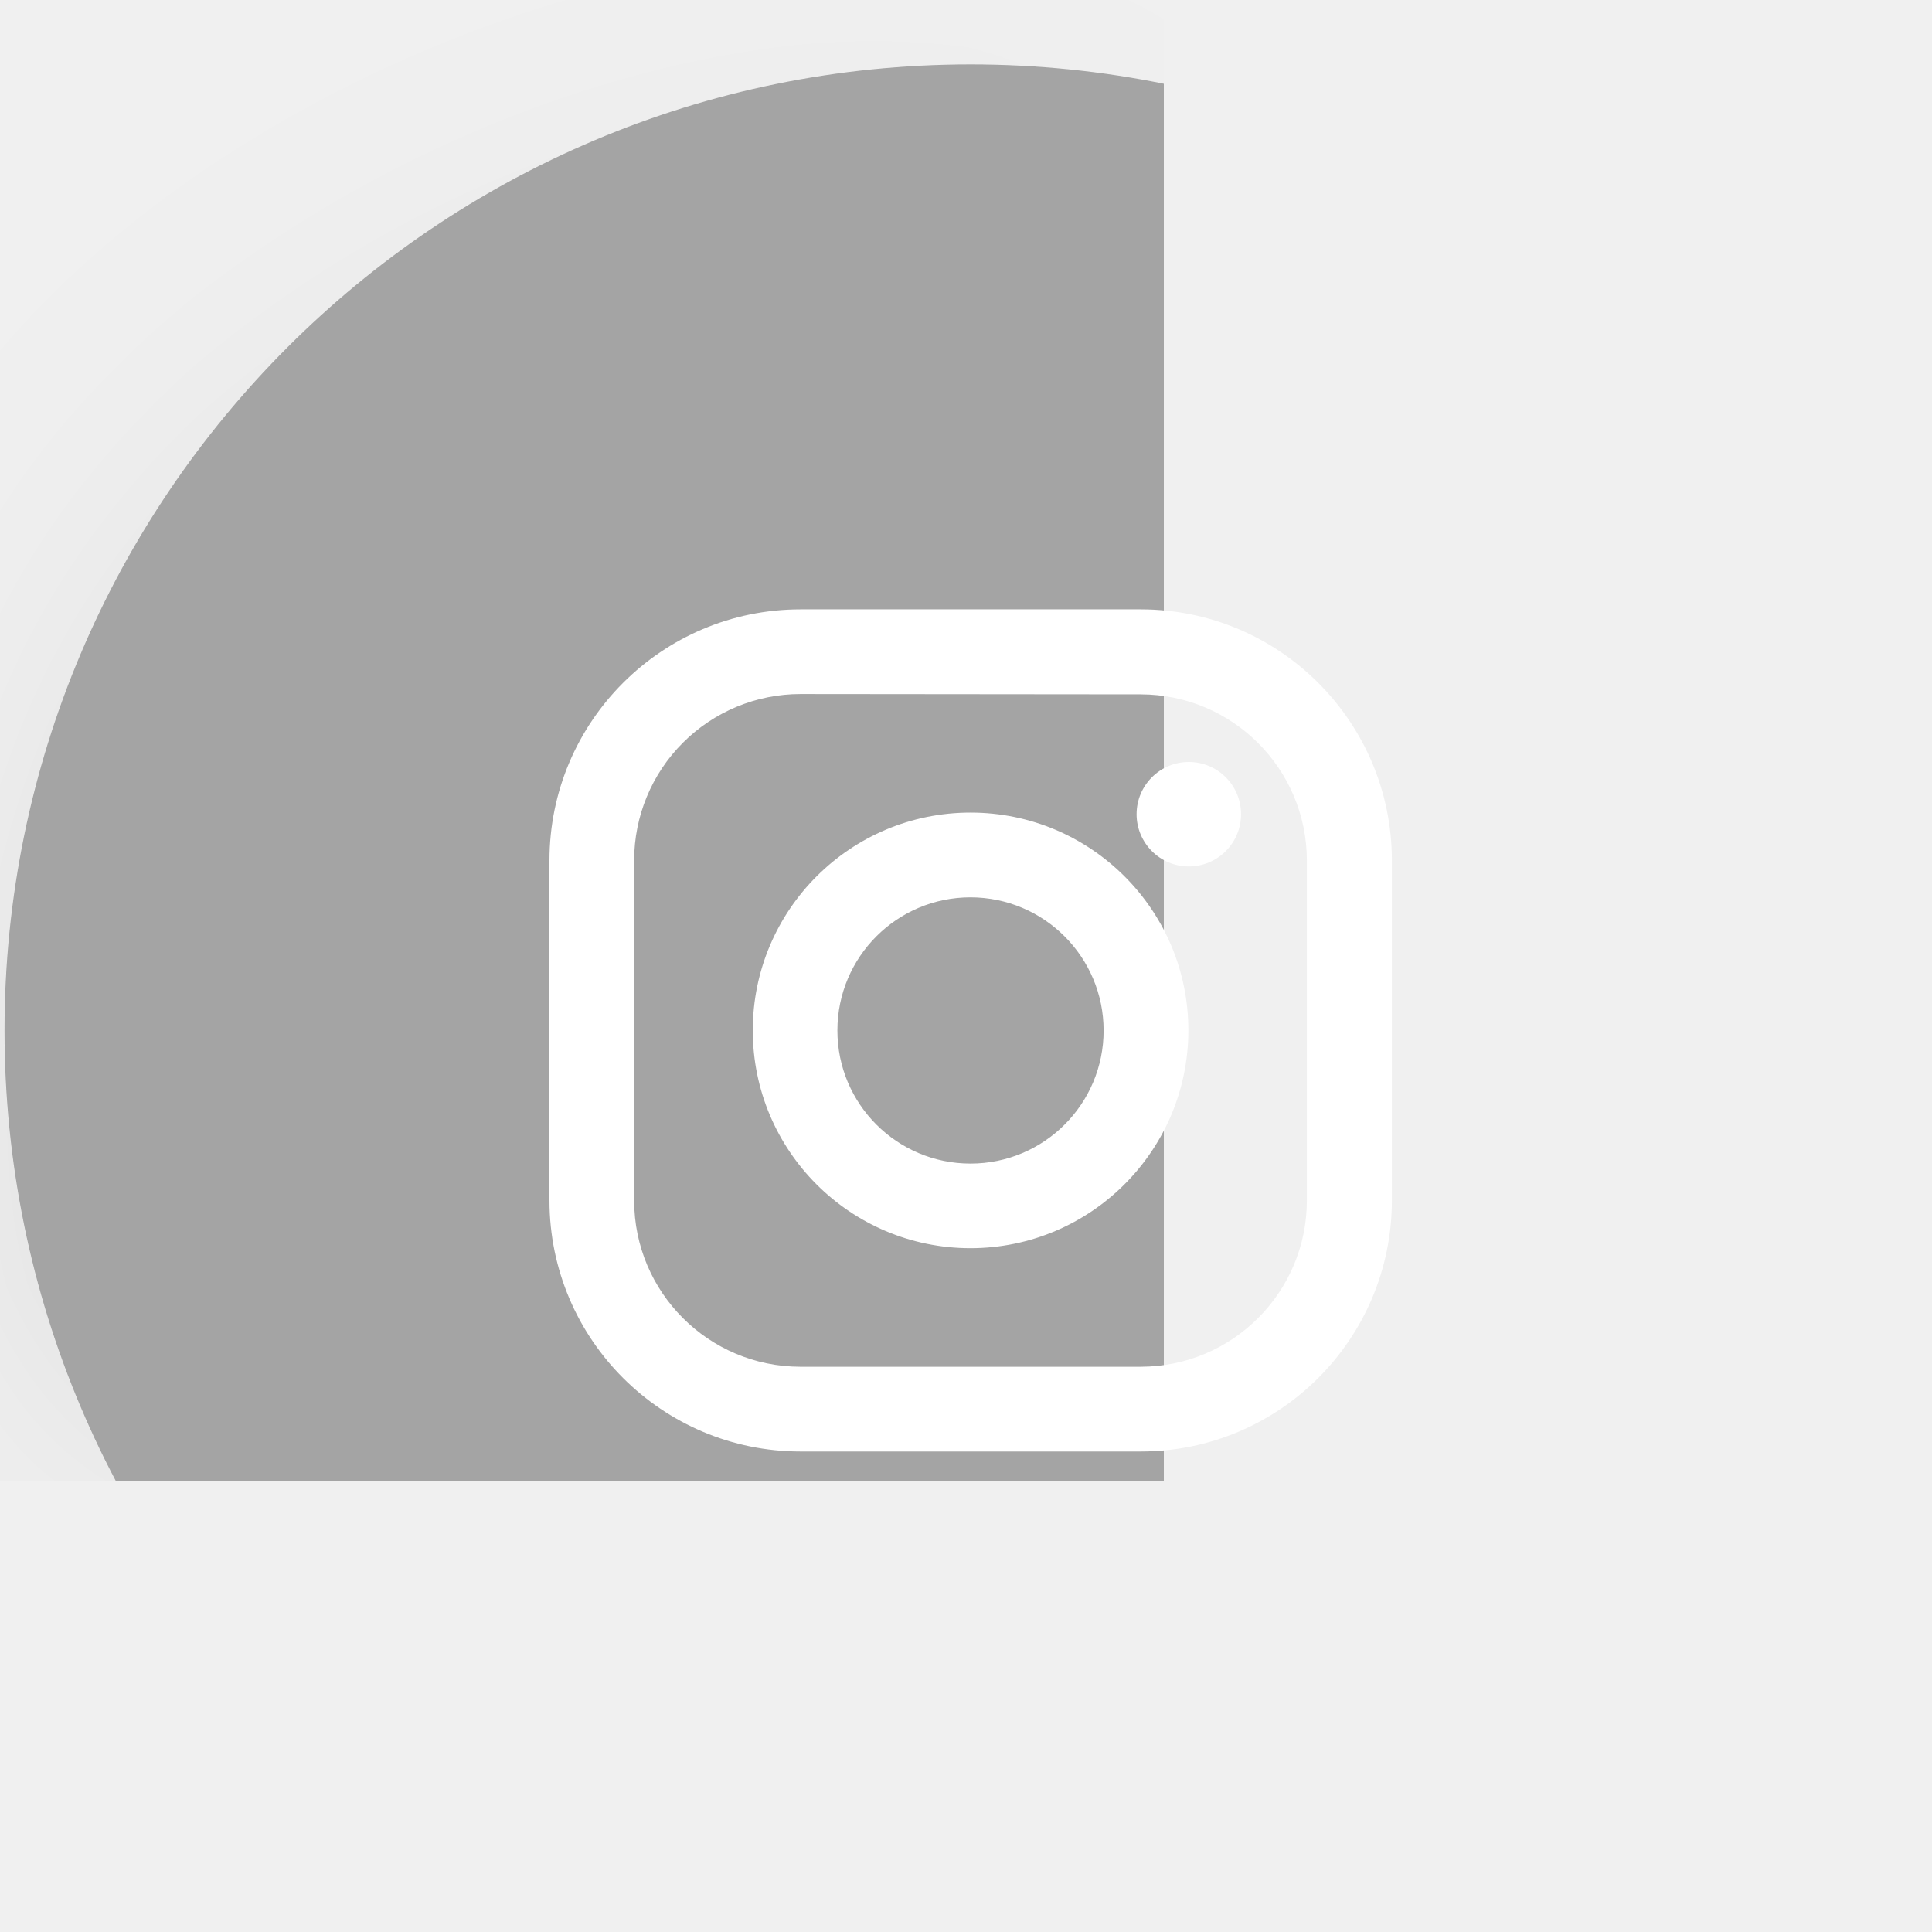
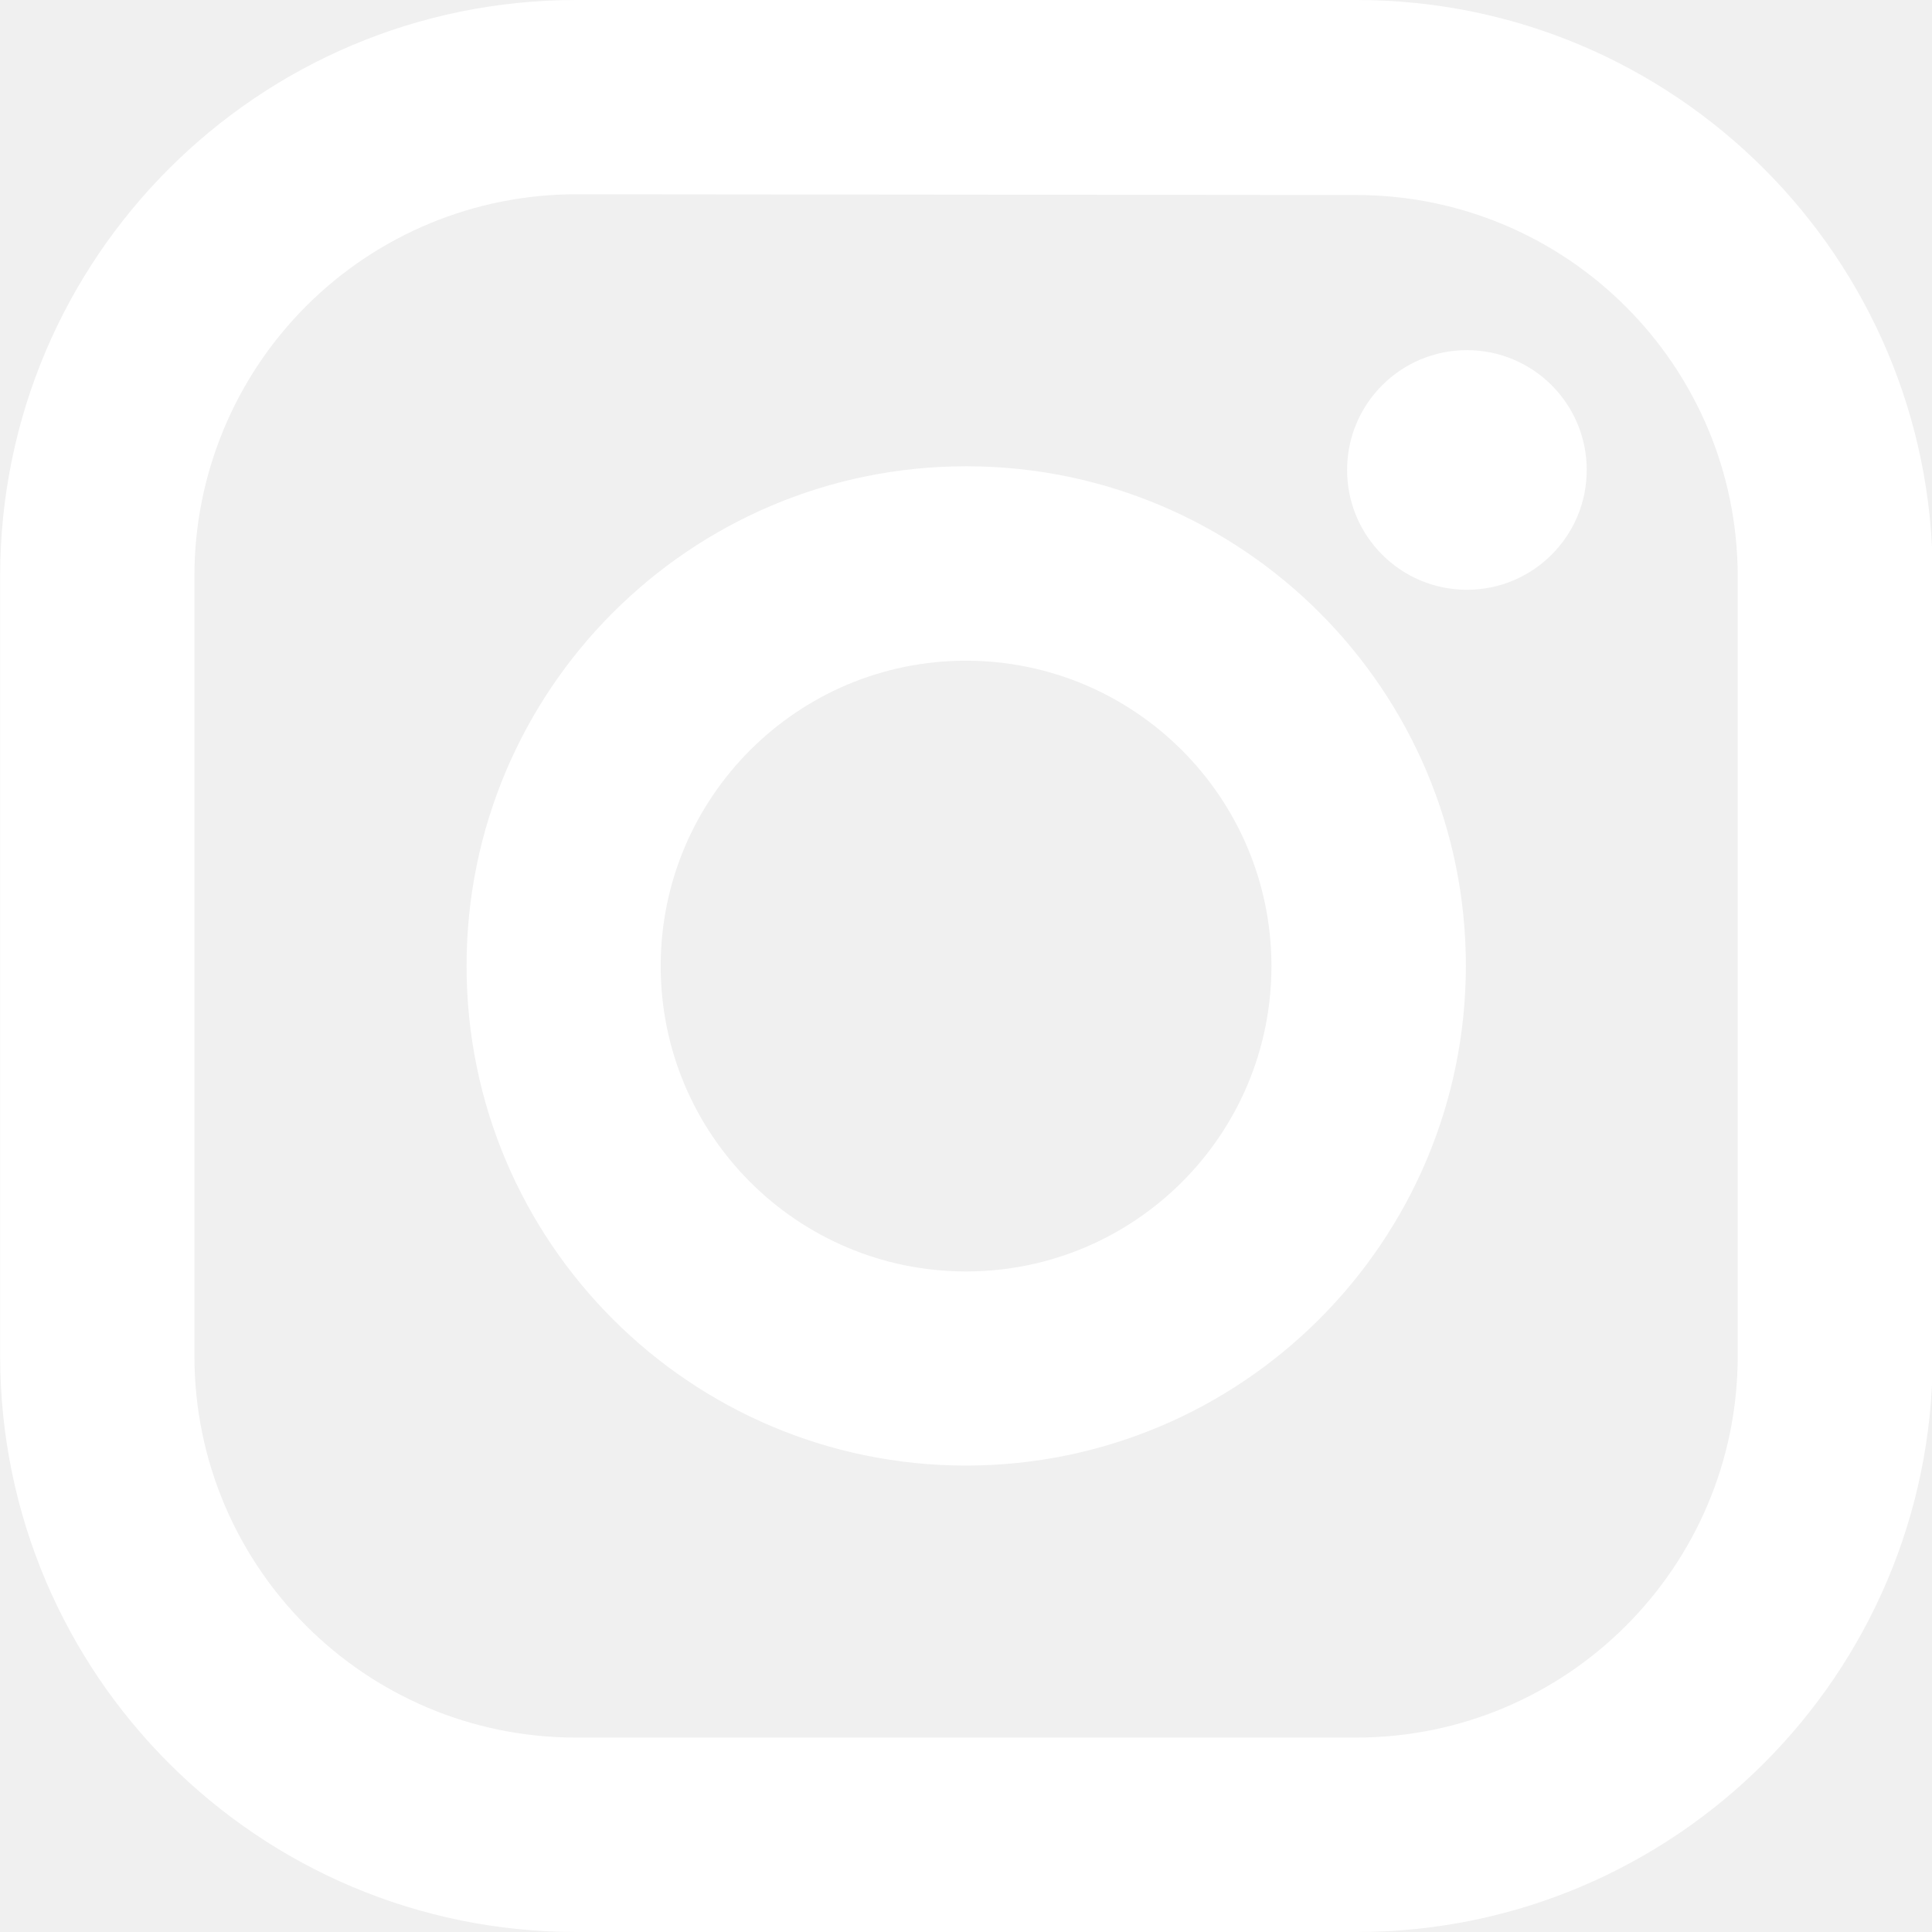
- <svg xmlns="http://www.w3.org/2000/svg" width="30" height="30" viewBox="0 0 30 30">
-   <defs>
-     <filter id="a" x="0" y="0" width="30" height="30" filterUnits="userSpaceOnUse">
-       <feOffset dy="4" input="SourceAlpha" />
-       <feGaussianBlur stdDeviation="4" result="b" />
-       <feFlood flood-opacity="0.102" />
-       <feComposite operator="in" in2="b" />
-       <feComposite in="SourceGraphic" />
-     </filter>
-   </defs>
-   <g transform="translate(-274 -880)">
-     <g transform="matrix(1, 0, 0, 1, 262.07, 873)" filter="url(#a)">
-       <ellipse cx="15" cy="15" rx="15" ry="15" transform="translate(12 8)" fill="#a4a4a4" />
-     </g>
-     <path d="M9.181,13.077H3.9A3.9,3.9,0,0,1,0,9.181V3.9A3.9,3.9,0,0,1,3.9,0H9.181a3.9,3.9,0,0,1,3.9,3.9V9.181A3.9,3.9,0,0,1,9.181,13.077ZM3.9,1.315A2.583,2.583,0,0,0,1.315,3.9V9.181a2.583,2.583,0,0,0,2.58,2.58H9.181a2.583,2.583,0,0,0,2.58-2.58V3.9a2.583,2.583,0,0,0-2.58-2.58ZM6.539,9.92A3.382,3.382,0,1,1,9.921,6.539,3.386,3.386,0,0,1,6.539,9.92Zm0-5.448A2.067,2.067,0,1,0,8.605,6.539,2.069,2.069,0,0,0,6.539,4.472Zm3.389-.48a.811.811,0,1,1,.811-.81A.811.811,0,0,1,9.927,3.992Z" transform="translate(282.532 889.462)" fill="#fff" />
-   </g>
+ <svg xmlns="http://www.w3.org/2000/svg" width="13.076" height="13.077" viewBox="0 0 13.076 13.077">
+   <path d="M9.181,13.077H3.9A3.9,3.9,0,0,1,0,9.181V3.9A3.9,3.9,0,0,1,3.9,0H9.181a3.9,3.9,0,0,1,3.9,3.9V9.181A3.9,3.9,0,0,1,9.181,13.077ZM3.9,1.315A2.583,2.583,0,0,0,1.315,3.9V9.181a2.583,2.583,0,0,0,2.58,2.58H9.181a2.583,2.583,0,0,0,2.58-2.58V3.9a2.583,2.583,0,0,0-2.58-2.58ZM6.539,9.92A3.382,3.382,0,1,1,9.921,6.539,3.386,3.386,0,0,1,6.539,9.92Zm0-5.448A2.067,2.067,0,1,0,8.605,6.539,2.069,2.069,0,0,0,6.539,4.472Zm3.389-.48a.811.811,0,1,1,.811-.81A.811.811,0,0,1,9.927,3.992Z" transform="translate(0.001 0)" fill="#fff" />
</svg>
